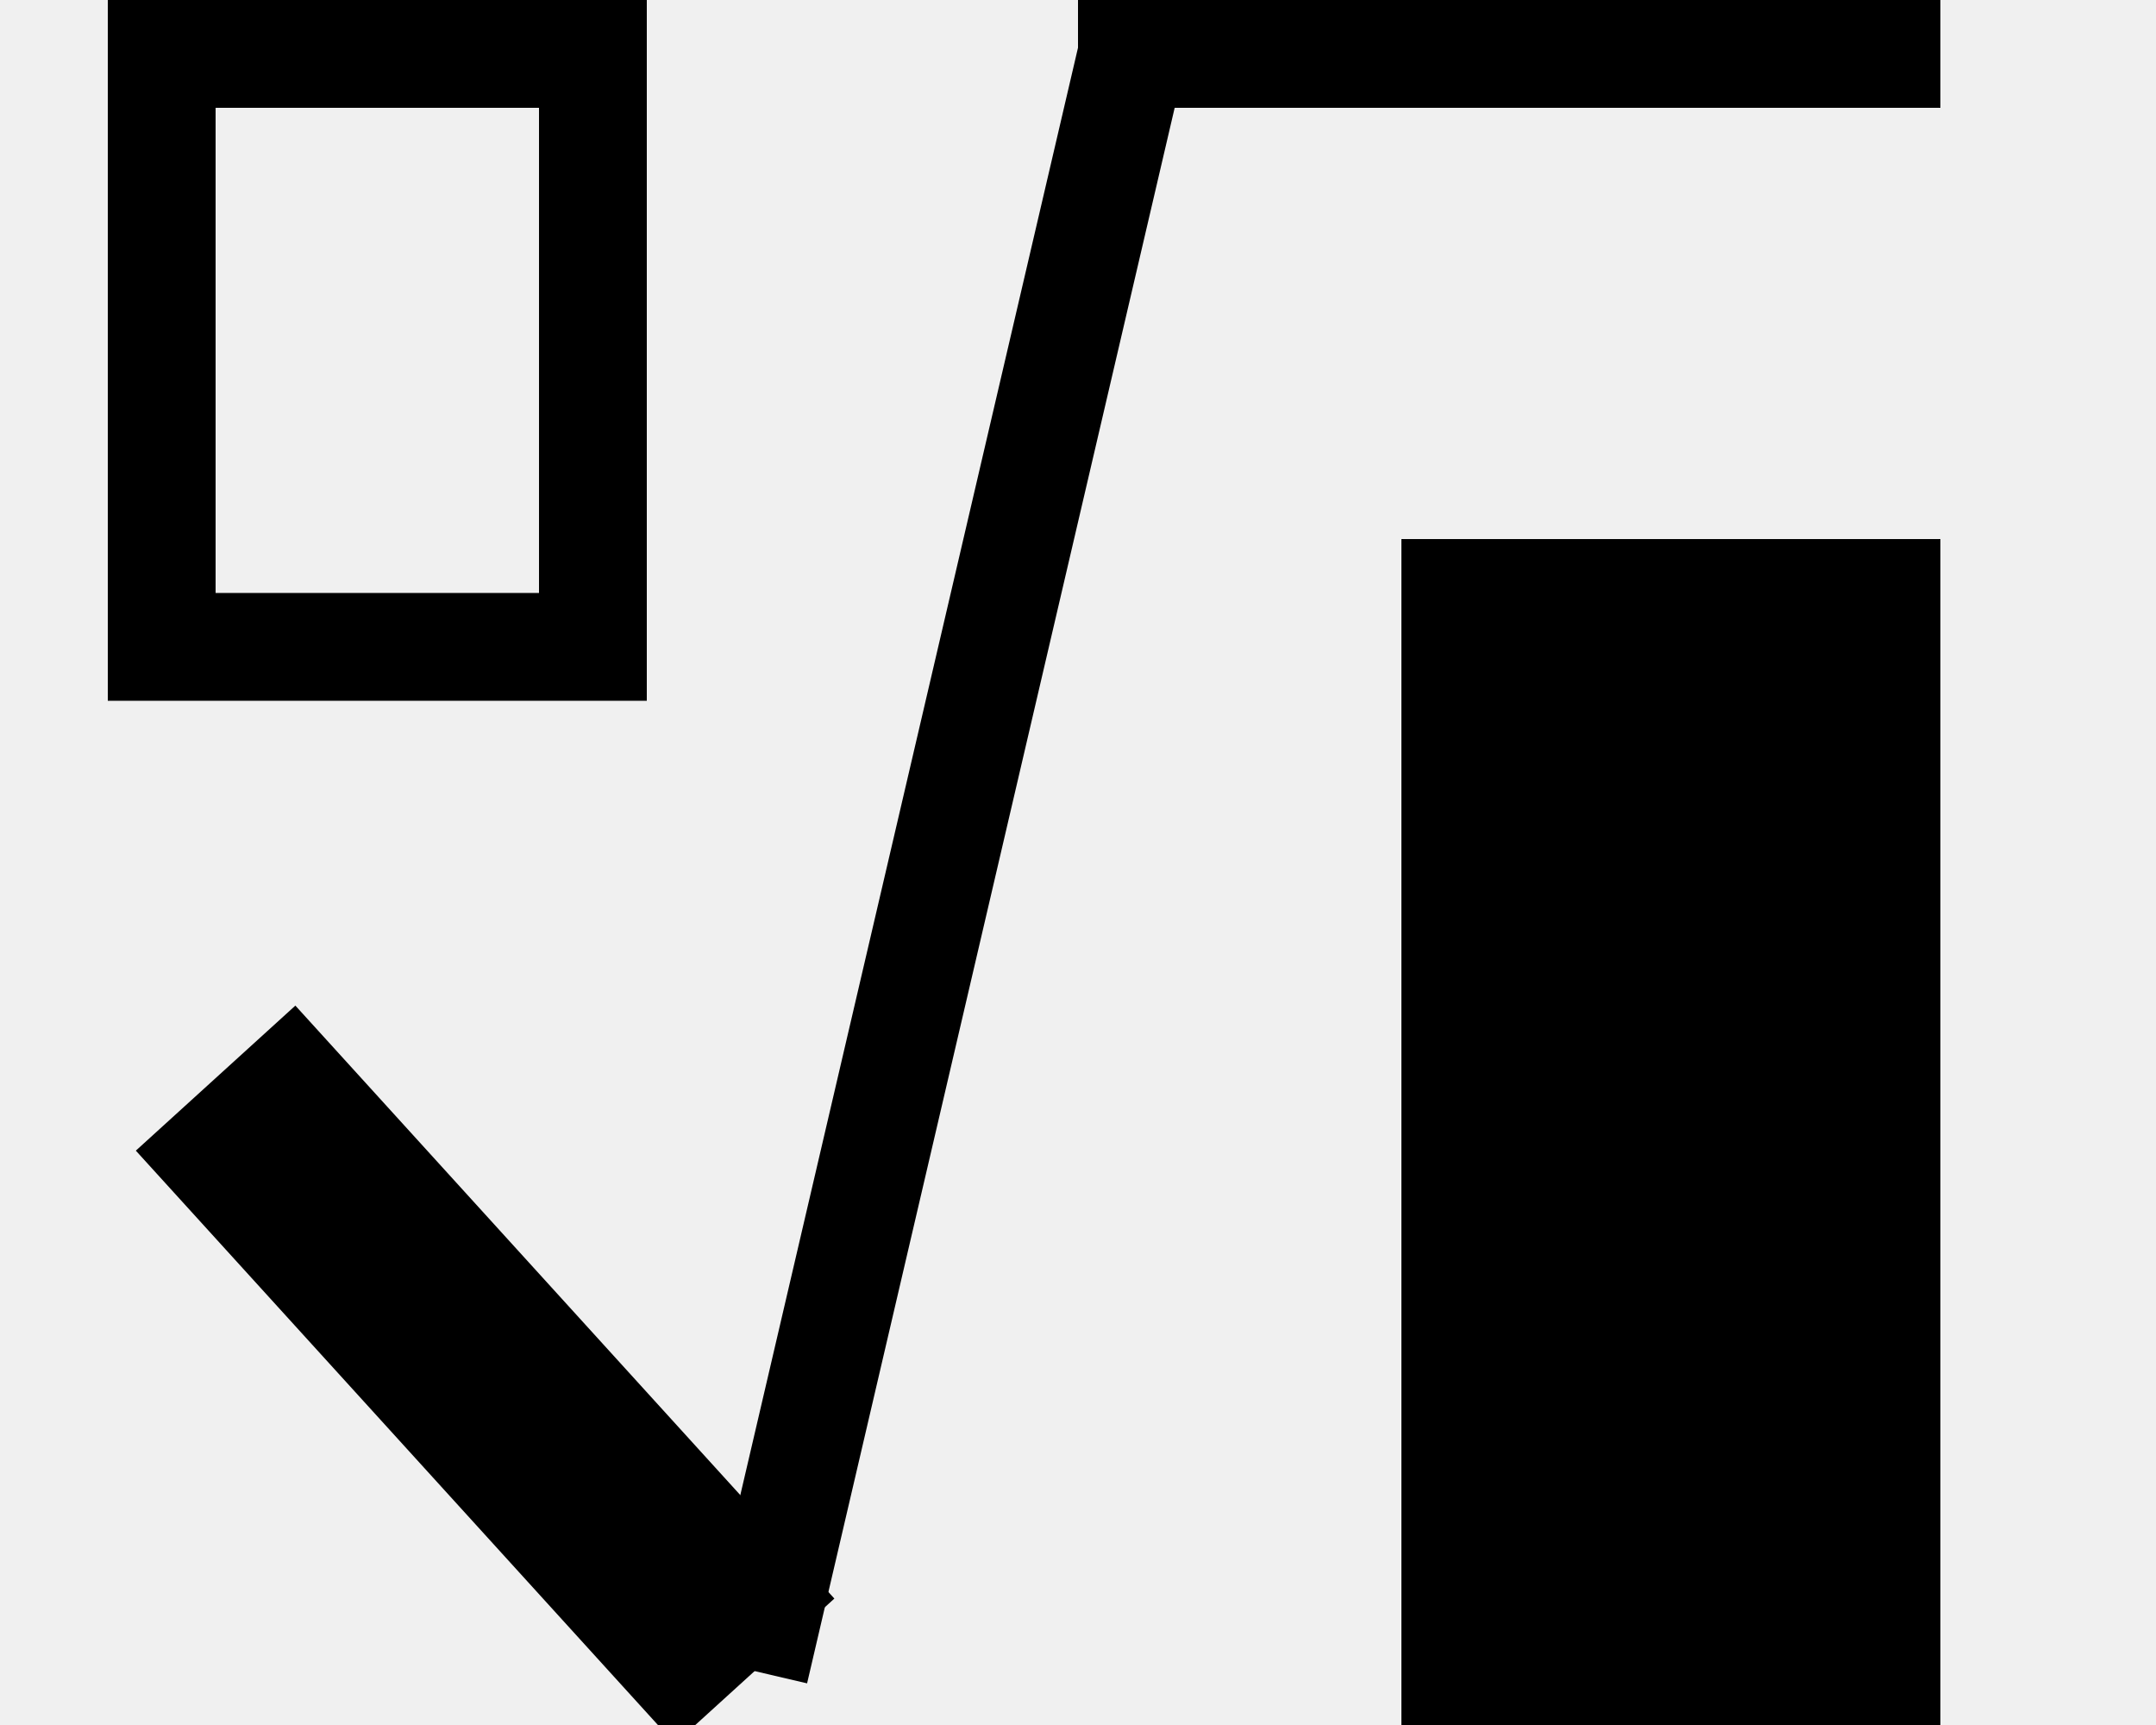
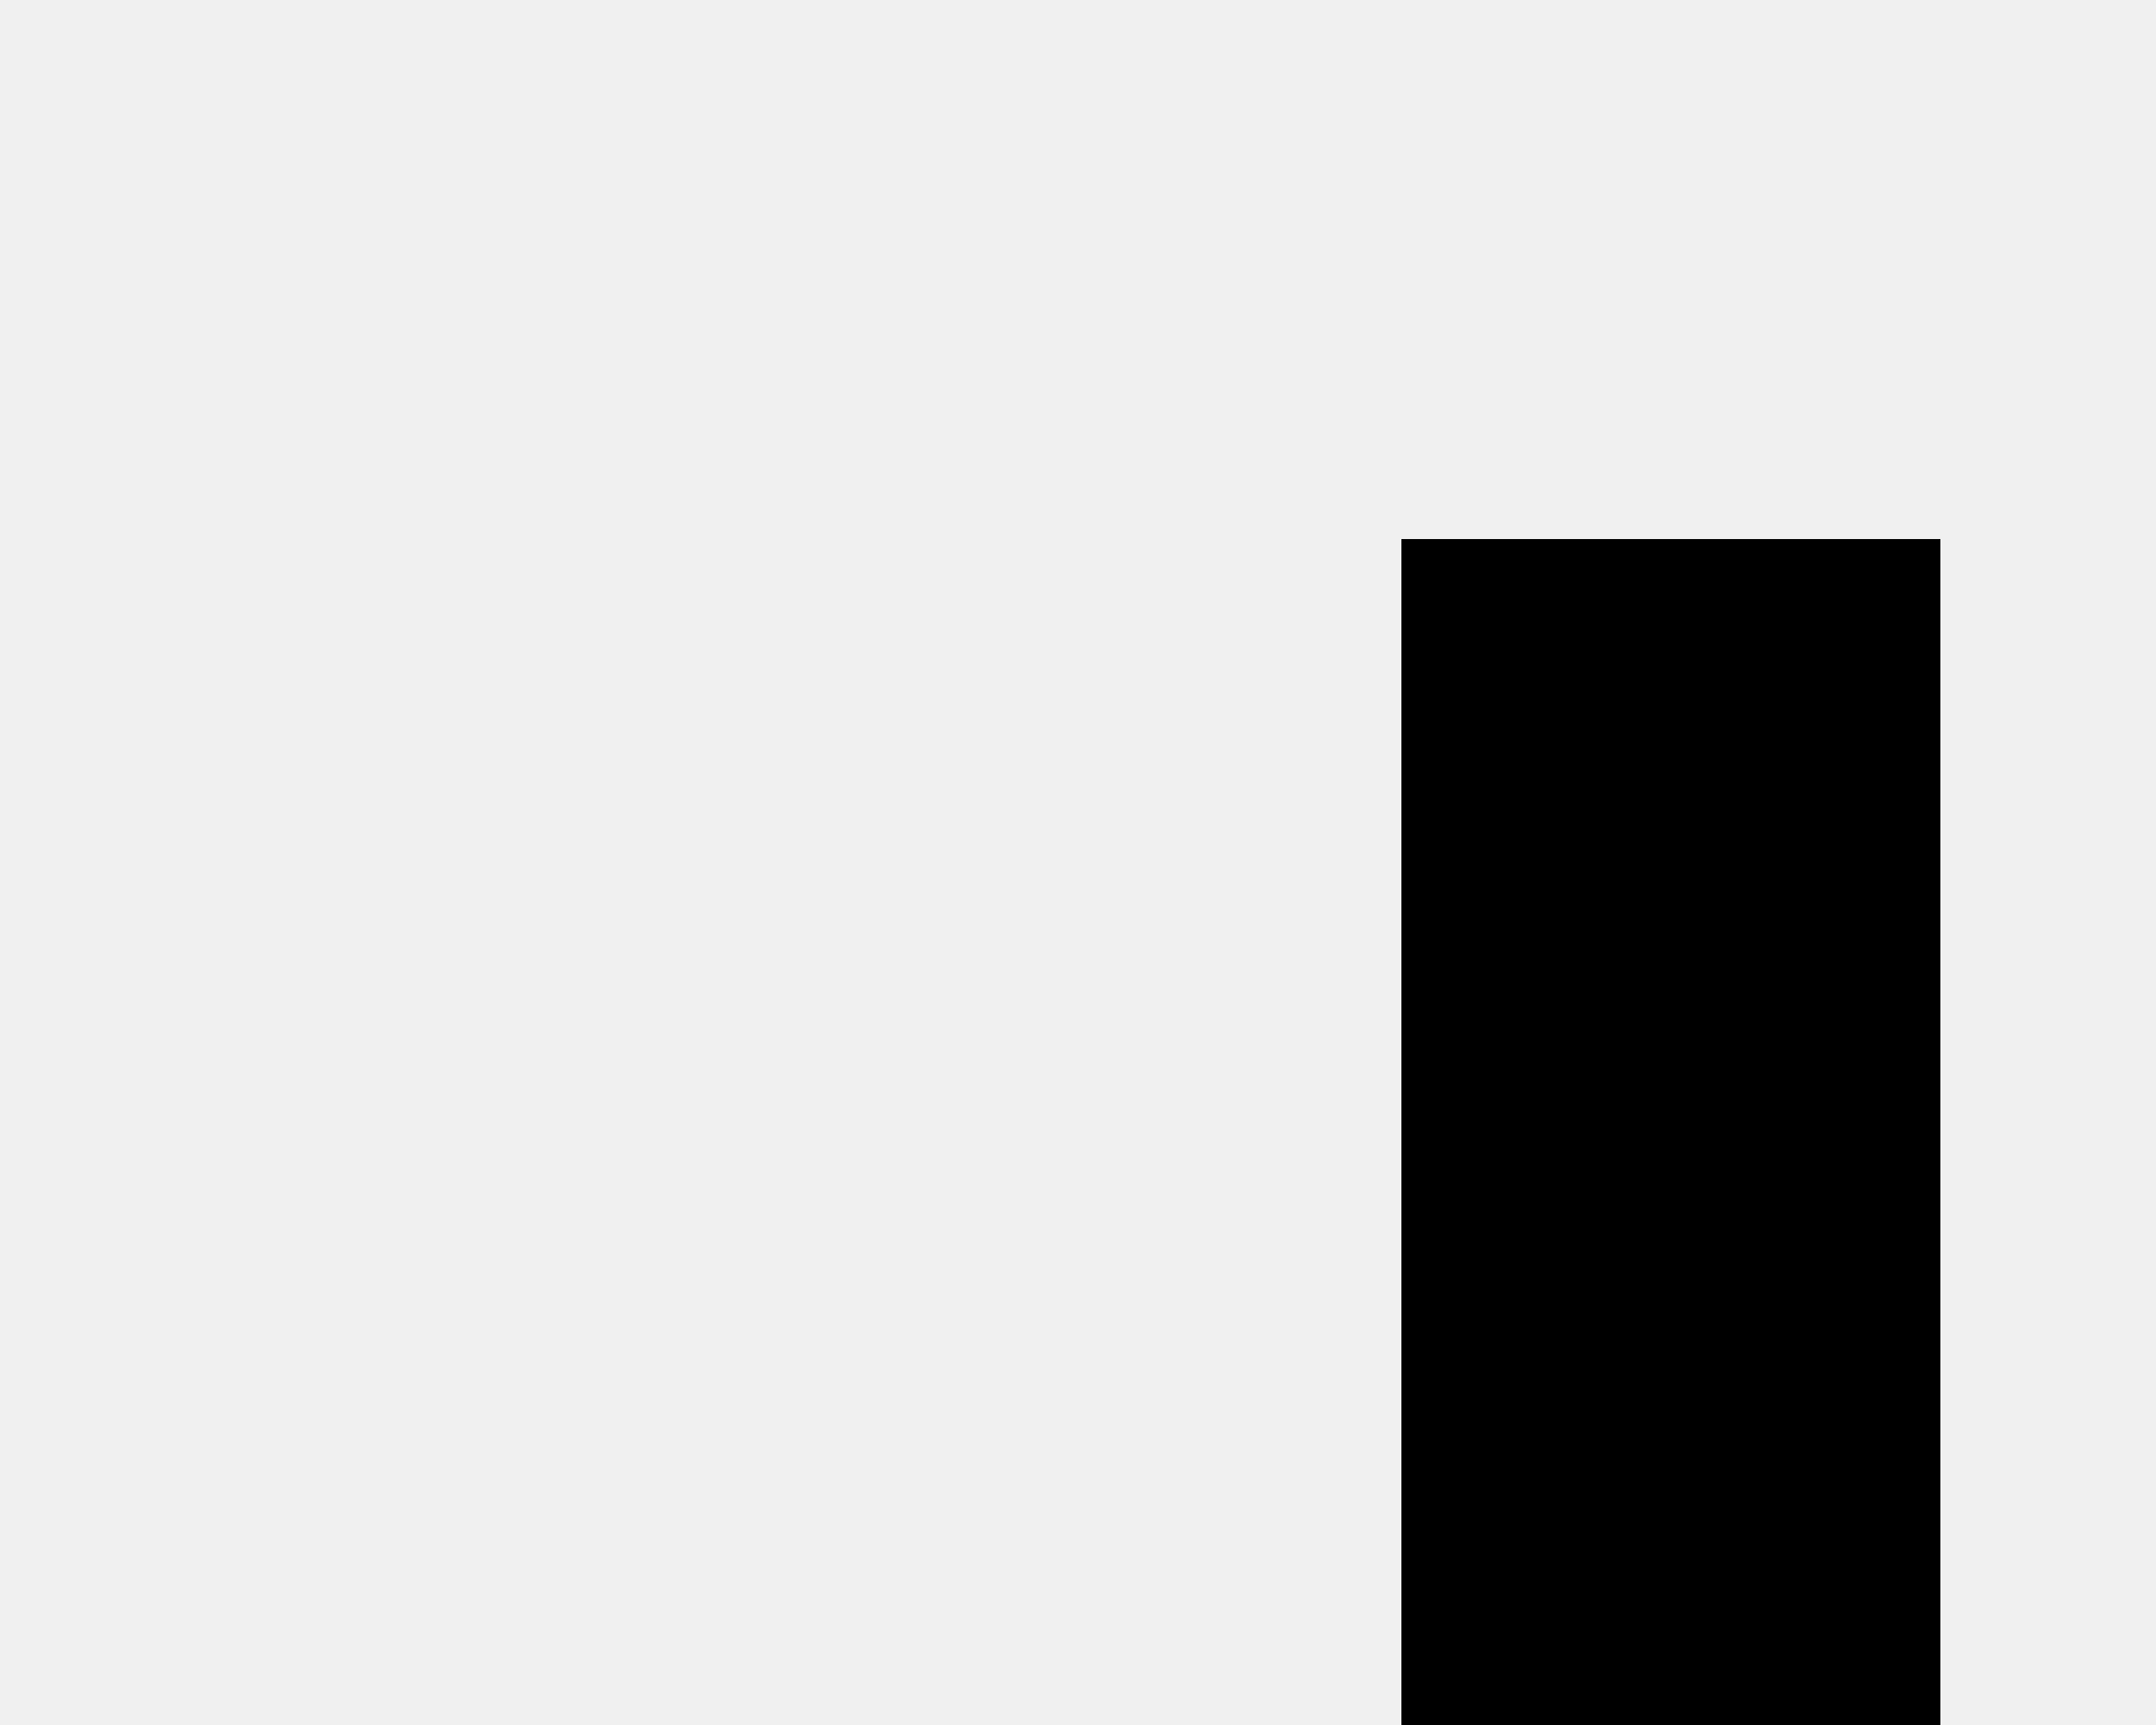
<svg xmlns="http://www.w3.org/2000/svg" width="20" height="16" viewBox="0 0 20 16" version="1.1" id="svg17">
  <defs id="defs10">
    <g id="g8">
      <symbol overflow="visible" id="glyph0-0">
        <path style="stroke:none" d="" id="path2" />
      </symbol>
      <symbol overflow="visible" id="glyph0-1">
        <path style="stroke:none" d="m 4.891,-7.547 c 0,-0.219 0,-0.438 -0.234,-0.438 -0.25,0 -0.25,0.25 -0.25,0.438 v 7.062 h -3.312 c -0.188,0 -0.438,0 -0.438,0.25 C 0.656,0 0.906,0 1.094,0 h 7.125 c 0.203,0 0.422,0 0.422,-0.234 0,-0.25 -0.219,-0.25 -0.422,-0.25 H 4.891 Z m 0,0" id="path5" />
      </symbol>
    </g>
  </defs>
  <g id="surface1">
-     <g style="fill:#000000;fill-opacity:1" id="g14">
-       <rect style="fill:#000000;stroke:#ffffff;stroke-width:3.16969e-08;stroke-linejoin:bevel" id="rect381" width="5" height="11" x="13" y="5" />
-       <rect style="fill:#000000;fill-opacity:0;stroke:#000000;stroke-width:1;stroke-linejoin:miter;stroke-dasharray:none;stroke-opacity:1" id="rect383" width="4" height="5.5" x="1.5" y="0.5" />
-       <path style="fill:#000000;fill-opacity:0;stroke:#000000;stroke-width:2;stroke-dasharray:none" d="m 2,10 5,5.5" id="path1207" />
-       <path style="fill:#000000;fill-opacity:0;stroke:#000000;stroke-width:1;stroke-dasharray:none" d="M 10.5,0.5 7,15.5" id="path1209" />
-       <path style="fill:#000000;fill-opacity:0;stroke:#000000;stroke-width:1;stroke-dasharray:none" d="m 10,0.5 h 8" id="path1211" />
+     <g style="fill-opacity:1" id="g14">
+       <rect style="stroke-width:3.16969e-08;stroke-linejoin:bevel" id="rect381" width="5" height="11" x="13" y="5" />
+       <rect style="fill-opacity:0;stroke-width:1;stroke-linejoin:miter;stroke-dasharray:none;stroke-opacity:1" id="rect383" width="4" height="5.5" x="1.5" y="0.5" />
+       <path style="fill-opacity:0;stroke-width:2;stroke-dasharray:none" d="m 2,10 5,5.5" id="path1207" />
+       <path style="fill-opacity:0;stroke-width:1;stroke-dasharray:none" d="M 10.5,0.5 7,15.5" id="path1209" />
+       <path style="fill-opacity:0;stroke-width:1;stroke-dasharray:none" d="m 10,0.5 h 8" id="path1211" />
    </g>
  </g>
</svg>
